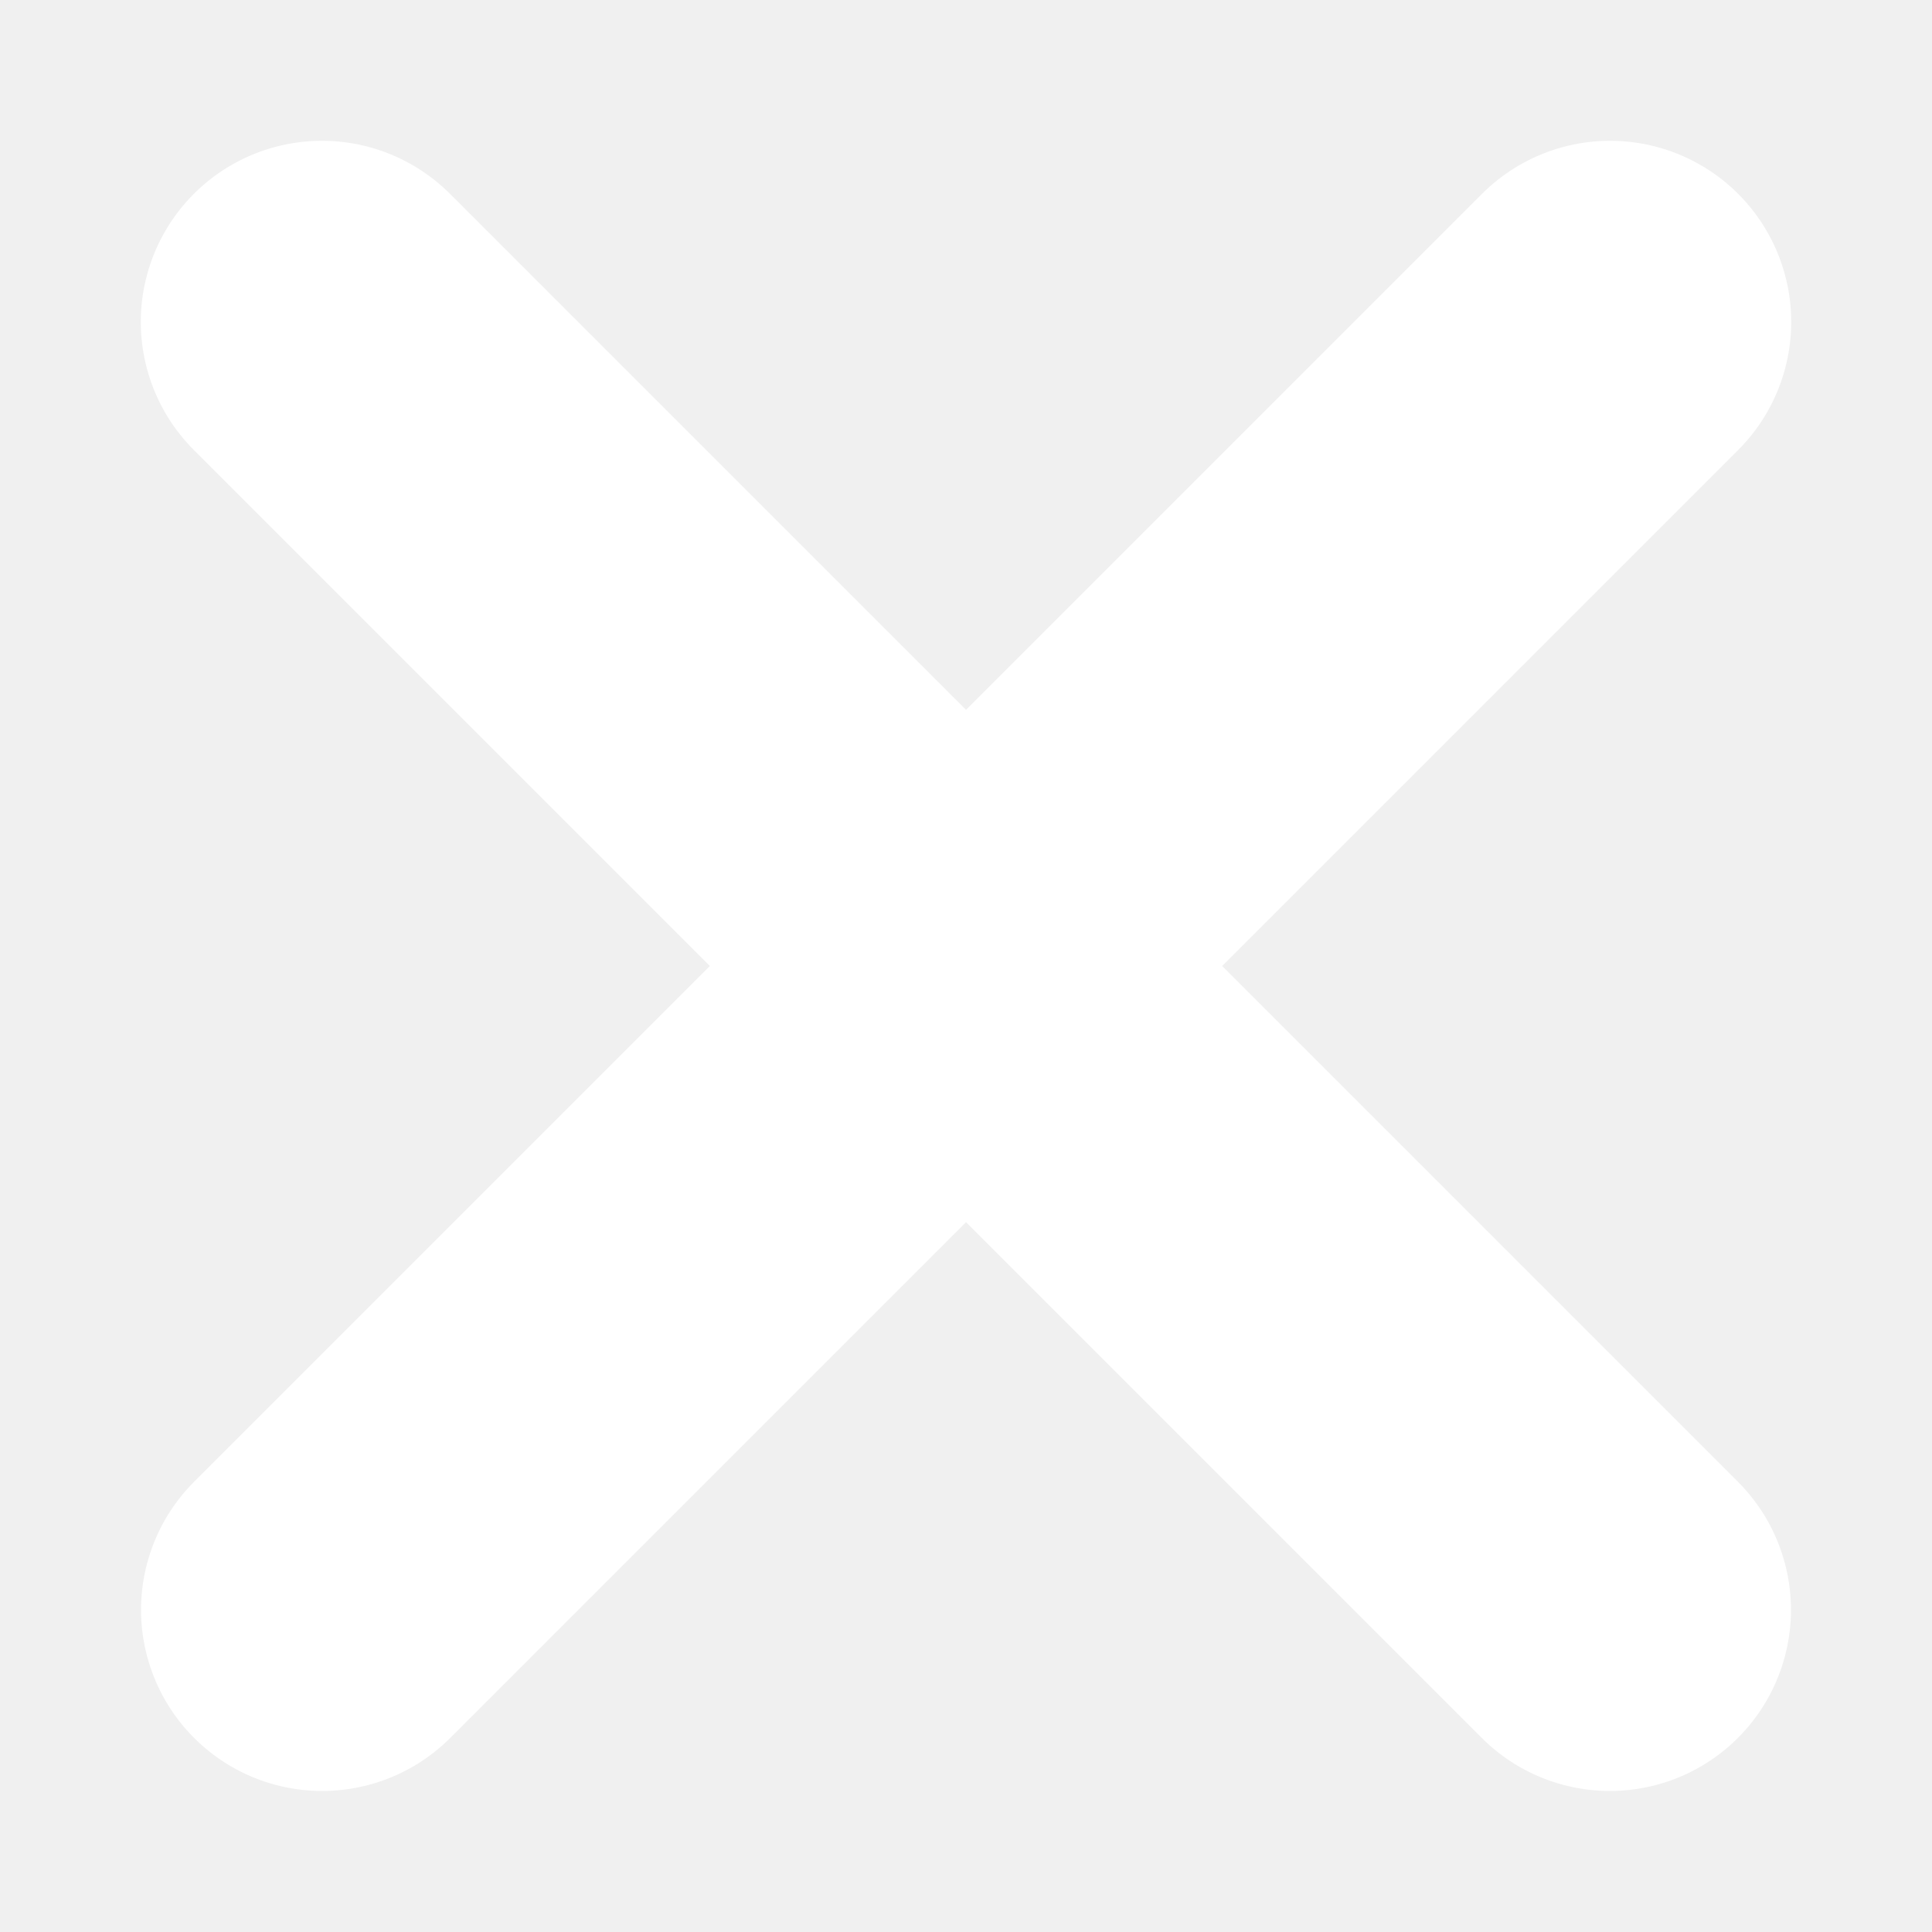
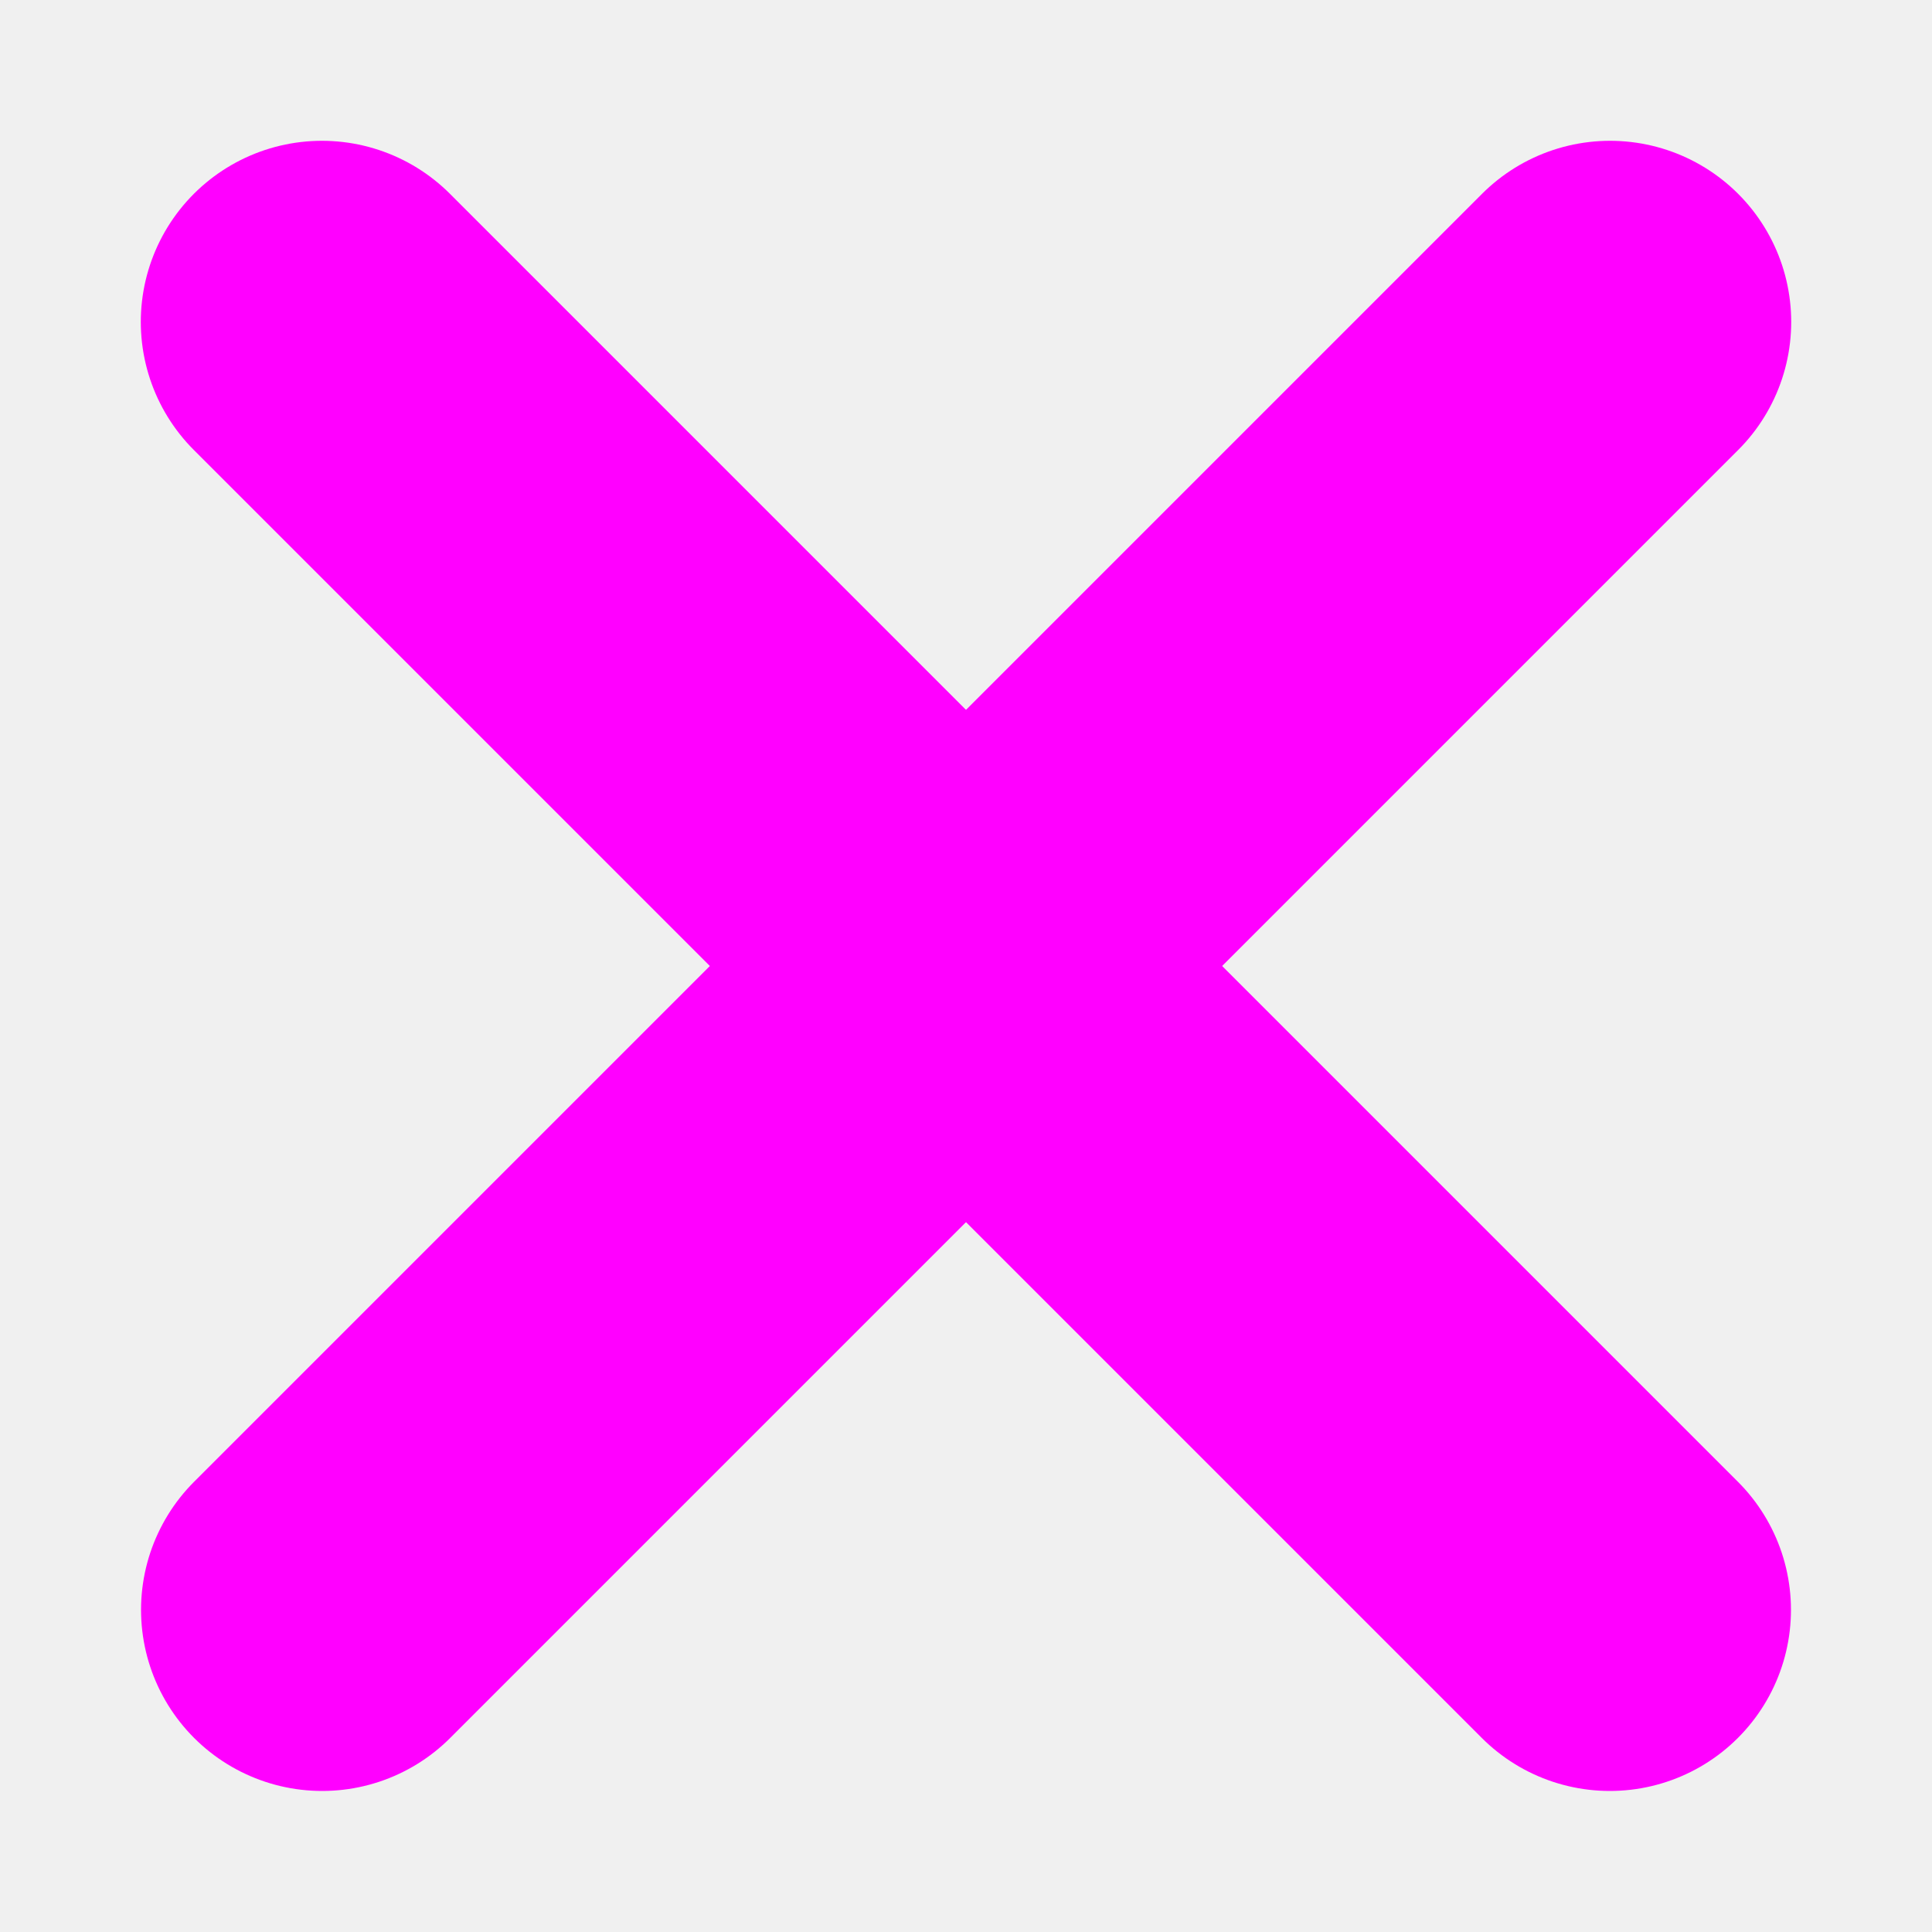
<svg xmlns="http://www.w3.org/2000/svg" width="8" height="8" viewBox="0 0 8 8" fill="none">
-   <path d="M1.333 1.333L6.666 6.666" stroke="#FFFFFF" stroke-width="1.5" stroke-linecap="round" />
-   <path d="M6.667 1.333L1.334 6.666" stroke="#FFFFFF" stroke-width="1.5" stroke-linecap="round" />
+   <path d="M1.333 1.333L6.666 6.666" stroke="#ff00ff" stroke-width="1.5" stroke-linecap="round" />
+   <path d="M6.667 1.333L1.334 6.666" stroke="#ff00ff" stroke-width="1.5" stroke-linecap="round" />
</svg>
